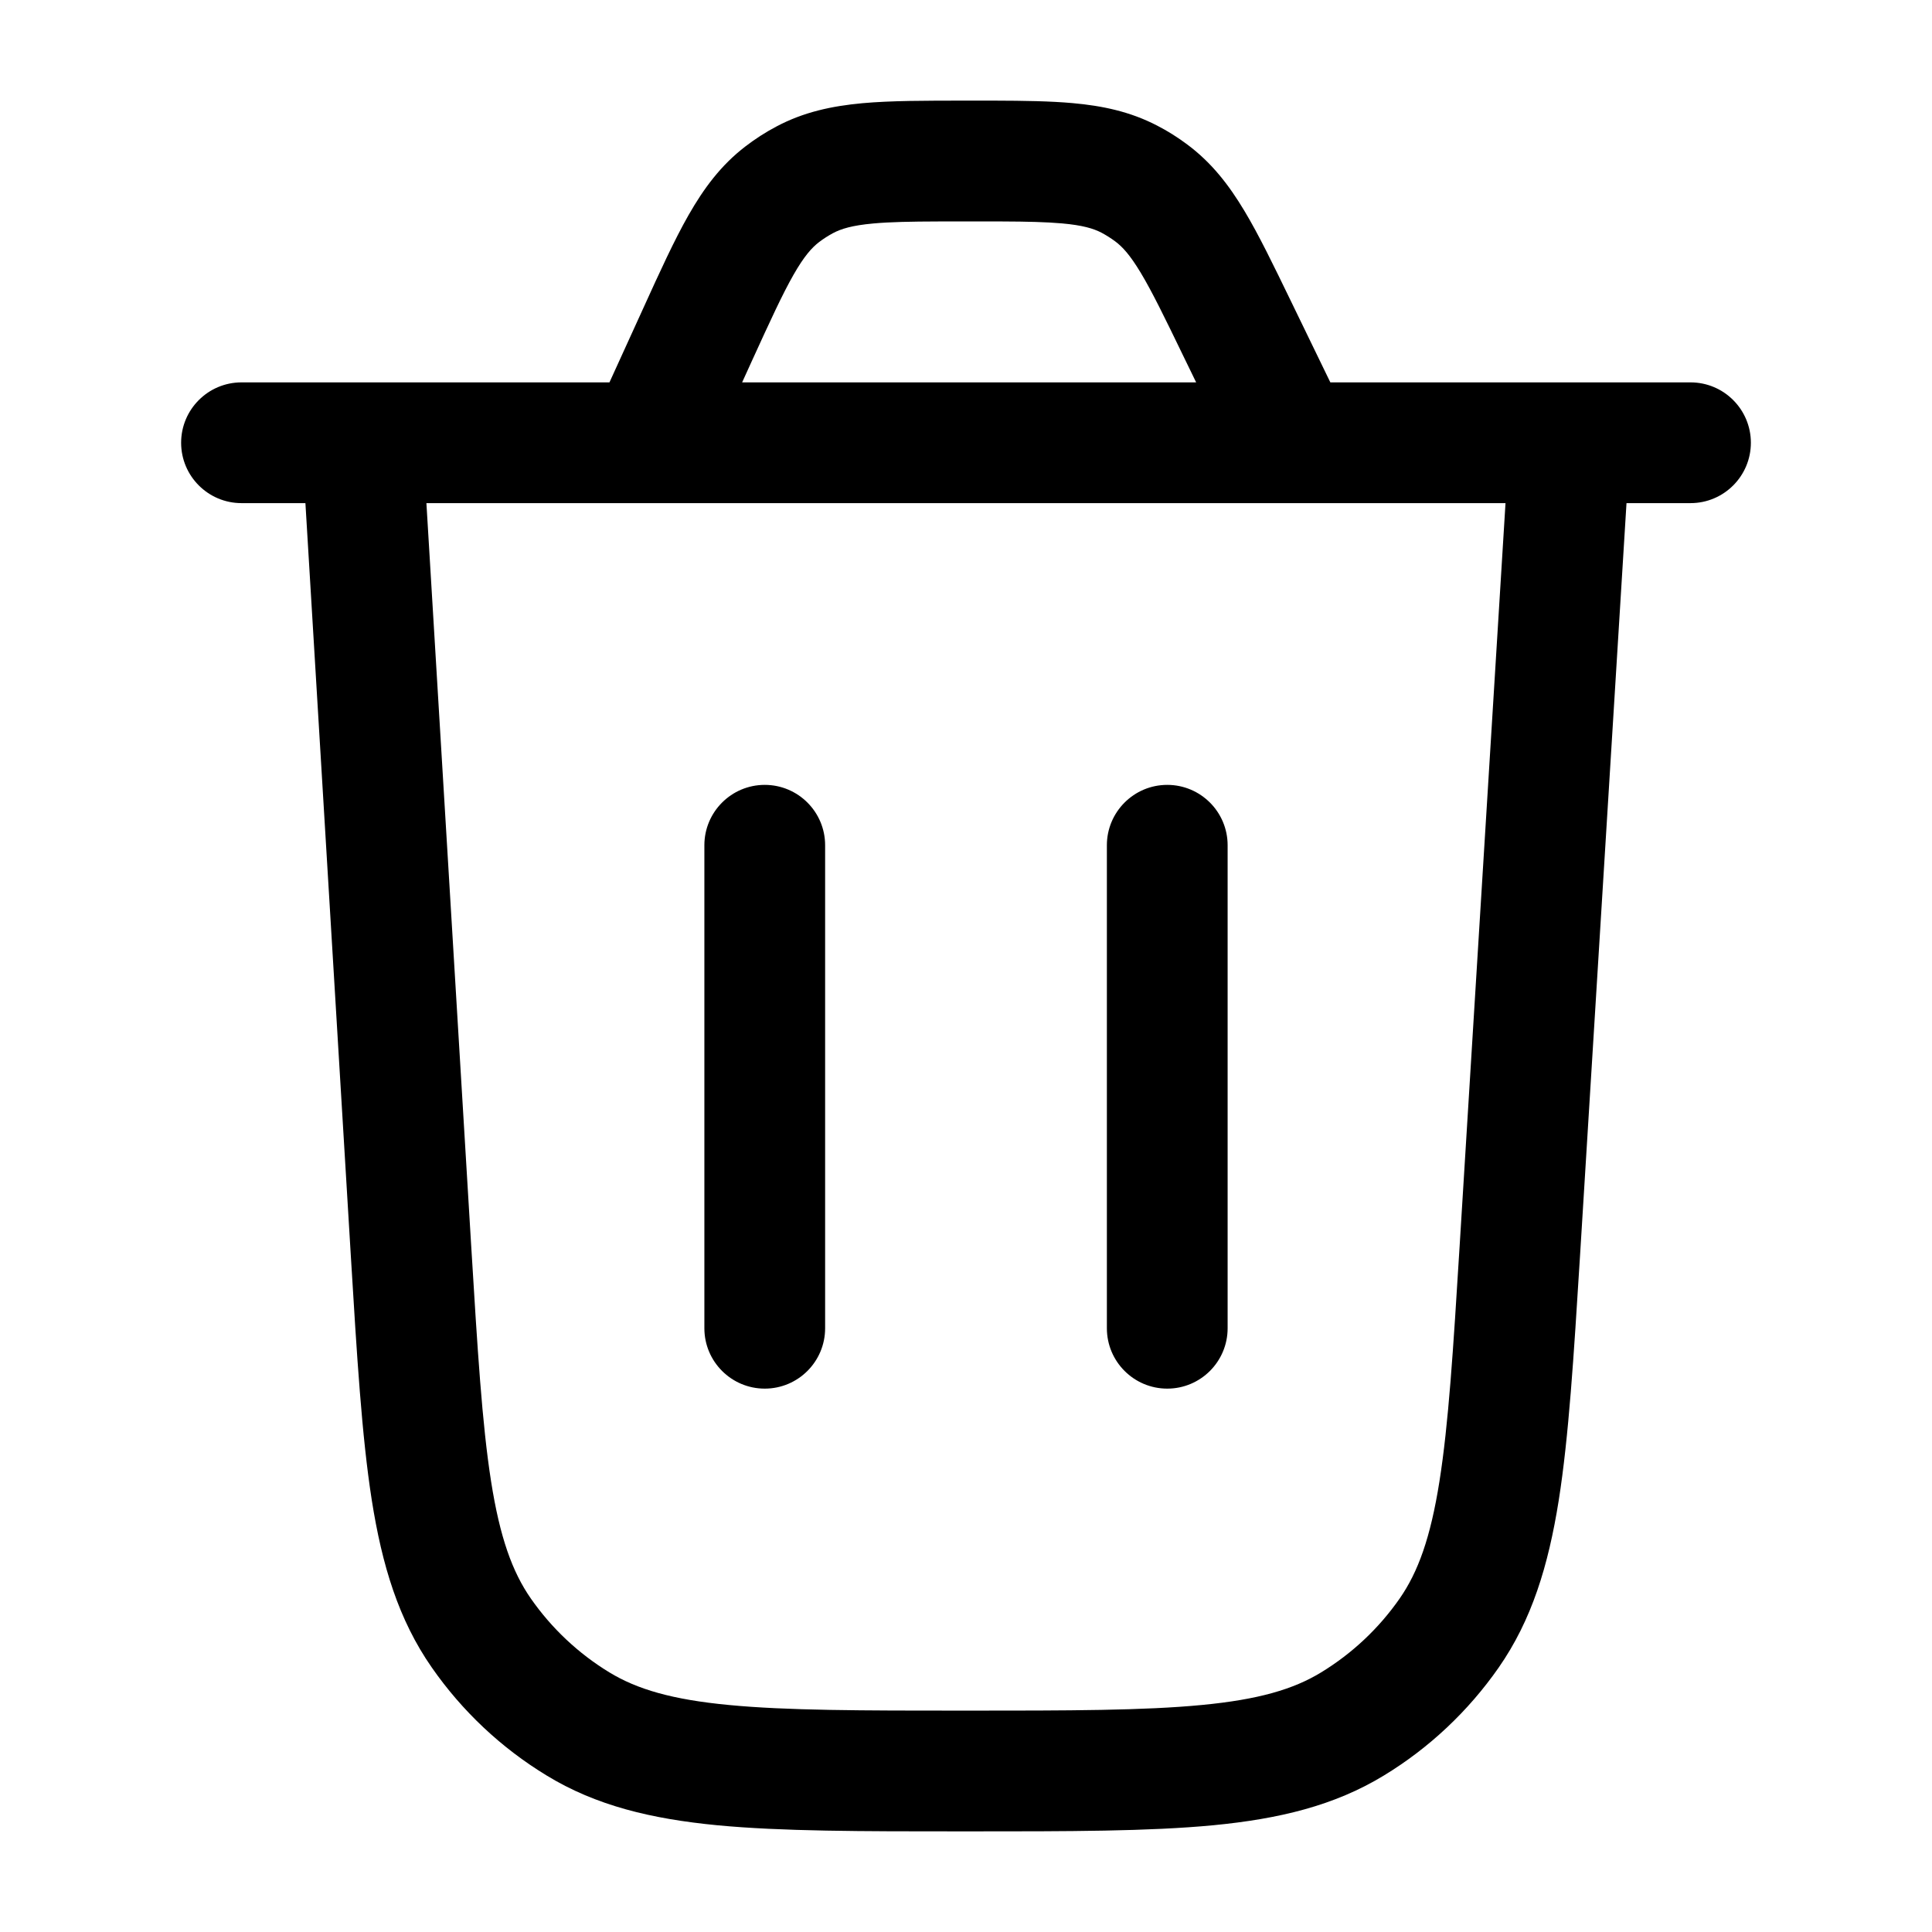
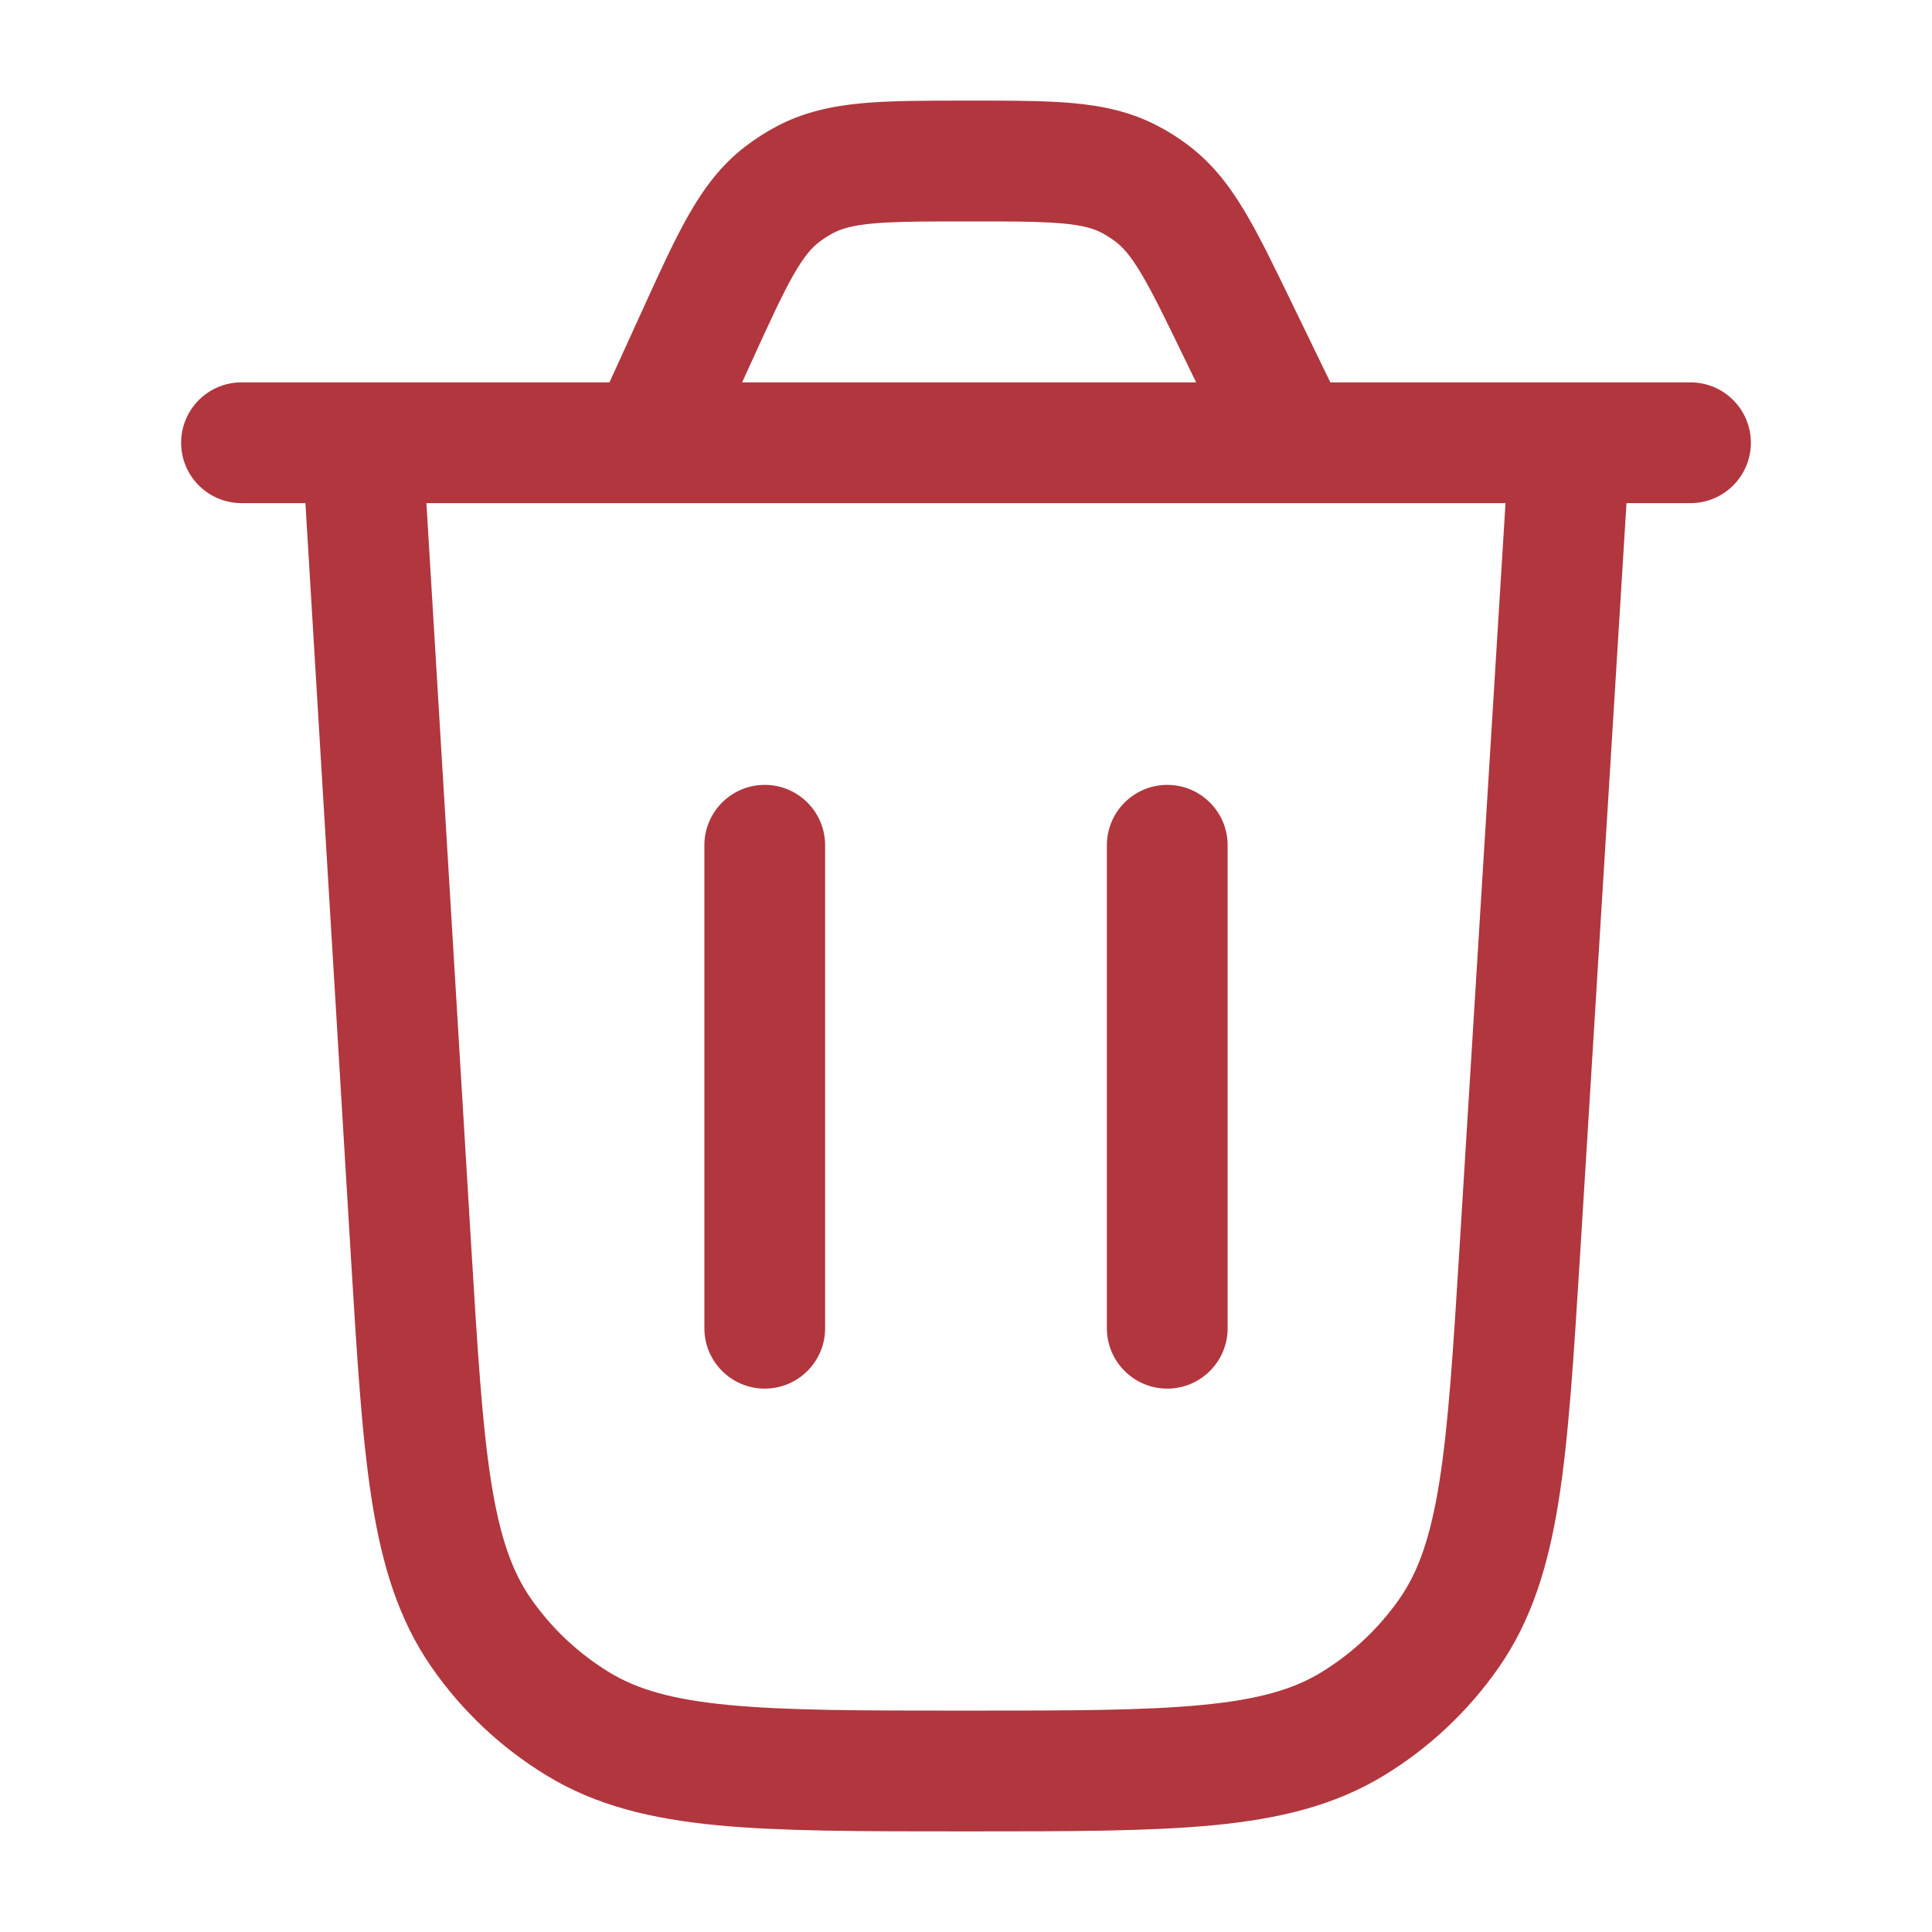
<svg xmlns="http://www.w3.org/2000/svg" width="24" height="24" viewBox="0 0 24 24" fill="none">
-   <path fill-rule="evenodd" clip-rule="evenodd" d="M12.353 1.25C12.723 1.251 13.047 1.256 13.325 1.281C13.694 1.314 14.038 1.386 14.372 1.559C14.505 1.627 14.631 1.707 14.75 1.796C15.052 2.021 15.266 2.299 15.457 2.617C15.637 2.916 15.819 3.293 16.034 3.736L16.526 4.75H21C21.414 4.75 21.75 5.086 21.75 5.5C21.75 5.914 21.414 6.25 21 6.25H20.205L19.627 15.61C19.549 16.858 19.488 17.848 19.363 18.639C19.234 19.45 19.028 20.126 18.616 20.717C18.239 21.257 17.754 21.714 17.191 22.056C16.576 22.431 15.889 22.595 15.071 22.674C14.274 22.75 13.282 22.75 12.031 22.75H11.954C10.702 22.75 9.709 22.75 8.91 22.674C8.092 22.595 7.404 22.431 6.789 22.055C6.225 21.712 5.74 21.255 5.363 20.713C4.951 20.121 4.746 19.445 4.618 18.633C4.494 17.84 4.434 16.849 4.358 15.599L3.794 6.25H3C2.586 6.25 2.25 5.914 2.25 5.5C2.25 5.086 2.586 4.75 3 4.75H7.571L7.99 3.831C8.199 3.371 8.377 2.981 8.554 2.671C8.742 2.342 8.955 2.052 9.261 1.818C9.381 1.726 9.509 1.643 9.644 1.572C9.984 1.391 10.335 1.317 10.713 1.282C11.068 1.25 11.497 1.25 12.002 1.25L12.353 1.25ZM18.702 6.25H5.297L5.853 15.47C5.932 16.767 5.988 17.687 6.1 18.4C6.21 19.1 6.364 19.526 6.594 19.857C6.852 20.227 7.184 20.54 7.57 20.775C7.913 20.984 8.348 21.113 9.054 21.18C9.772 21.249 10.693 21.25 11.993 21.25C13.29 21.25 14.211 21.249 14.928 21.18C15.633 21.113 16.067 20.985 16.41 20.776C16.796 20.541 17.128 20.229 17.386 19.859C17.616 19.529 17.77 19.104 17.881 18.404C17.994 17.692 18.052 16.774 18.132 15.479L18.702 6.25ZM9.5 9.75C9.914 9.75 10.25 10.086 10.25 10.5V16.5C10.25 16.914 9.914 17.25 9.5 17.25C9.086 17.25 8.75 16.914 8.75 16.5V10.5C8.75 10.086 9.086 9.75 9.5 9.75ZM14.5 9.75C14.914 9.75 15.25 10.086 15.25 10.5V16.5C15.25 16.914 14.914 17.25 14.5 17.25C14.086 17.25 13.75 16.914 13.75 16.5V10.5C13.75 10.086 14.086 9.75 14.5 9.75ZM12.449 2.751L11.658 2.751C11.313 2.752 11.058 2.757 10.849 2.776C10.583 2.8 10.448 2.843 10.348 2.896C10.287 2.929 10.229 2.966 10.174 3.008C10.084 3.077 9.989 3.183 9.857 3.414C9.718 3.658 9.568 3.985 9.341 4.482L9.219 4.75H14.859L14.698 4.419C14.466 3.939 14.312 3.624 14.171 3.389C14.037 3.166 13.943 3.065 13.853 2.998C13.799 2.958 13.742 2.922 13.682 2.89C13.583 2.839 13.45 2.798 13.191 2.775C12.996 2.758 12.762 2.752 12.449 2.751Z" fill="black" />
+   <path fill-rule="evenodd" clip-rule="evenodd" d="M12.353 1.25C12.723 1.251 13.047 1.256 13.325 1.281C13.694 1.314 14.038 1.386 14.372 1.559C14.505 1.627 14.631 1.707 14.75 1.796C15.052 2.021 15.266 2.299 15.457 2.617C15.637 2.916 15.819 3.293 16.034 3.736L16.526 4.75H21C21.414 4.75 21.75 5.086 21.75 5.5C21.75 5.914 21.414 6.25 21 6.25H20.205L19.627 15.61C19.549 16.858 19.488 17.848 19.363 18.639C19.234 19.45 19.028 20.126 18.616 20.717C18.239 21.257 17.754 21.714 17.191 22.056C16.576 22.431 15.889 22.595 15.071 22.674C14.274 22.75 13.282 22.75 12.031 22.75H11.954C10.702 22.75 9.709 22.75 8.91 22.674C8.092 22.595 7.404 22.431 6.789 22.055C6.225 21.712 5.74 21.255 5.363 20.713C4.951 20.121 4.746 19.445 4.618 18.633C4.494 17.84 4.434 16.849 4.358 15.599L3.794 6.25H3C2.586 6.25 2.25 5.914 2.25 5.5C2.25 5.086 2.586 4.75 3 4.75H7.571L7.99 3.831C8.199 3.371 8.377 2.981 8.554 2.671C8.742 2.342 8.955 2.052 9.261 1.818C9.381 1.726 9.509 1.643 9.644 1.572C9.984 1.391 10.335 1.317 10.713 1.282C11.068 1.25 11.497 1.25 12.002 1.25L12.353 1.25ZM18.702 6.25H5.297L5.853 15.47C5.932 16.767 5.988 17.687 6.1 18.4C6.21 19.1 6.364 19.526 6.594 19.857C6.852 20.227 7.184 20.54 7.57 20.775C7.913 20.984 8.348 21.113 9.054 21.18C9.772 21.249 10.693 21.25 11.993 21.25C13.29 21.25 14.211 21.249 14.928 21.18C15.633 21.113 16.067 20.985 16.41 20.776C16.796 20.541 17.128 20.229 17.386 19.859C17.616 19.529 17.77 19.104 17.881 18.404C17.994 17.692 18.052 16.774 18.132 15.479L18.702 6.25ZM9.5 9.75C9.914 9.75 10.25 10.086 10.25 10.5V16.5C10.25 16.914 9.914 17.25 9.5 17.25C9.086 17.25 8.75 16.914 8.75 16.5V10.5C8.75 10.086 9.086 9.75 9.5 9.75ZM14.5 9.75C14.914 9.75 15.25 10.086 15.25 10.5V16.5C15.25 16.914 14.914 17.25 14.5 17.25C14.086 17.25 13.75 16.914 13.75 16.5V10.5C13.75 10.086 14.086 9.75 14.5 9.75ZM12.449 2.751L11.658 2.751C11.313 2.752 11.058 2.757 10.849 2.776C10.583 2.8 10.448 2.843 10.348 2.896C10.287 2.929 10.229 2.966 10.174 3.008C10.084 3.077 9.989 3.183 9.857 3.414C9.718 3.658 9.568 3.985 9.341 4.482L9.219 4.75H14.859L14.698 4.419C14.466 3.939 14.312 3.624 14.171 3.389C14.037 3.166 13.943 3.065 13.853 2.998C13.799 2.958 13.742 2.922 13.682 2.89C13.583 2.839 13.45 2.798 13.191 2.775C12.996 2.758 12.762 2.752 12.449 2.751Z" fill="#B1363E" />
</svg>
